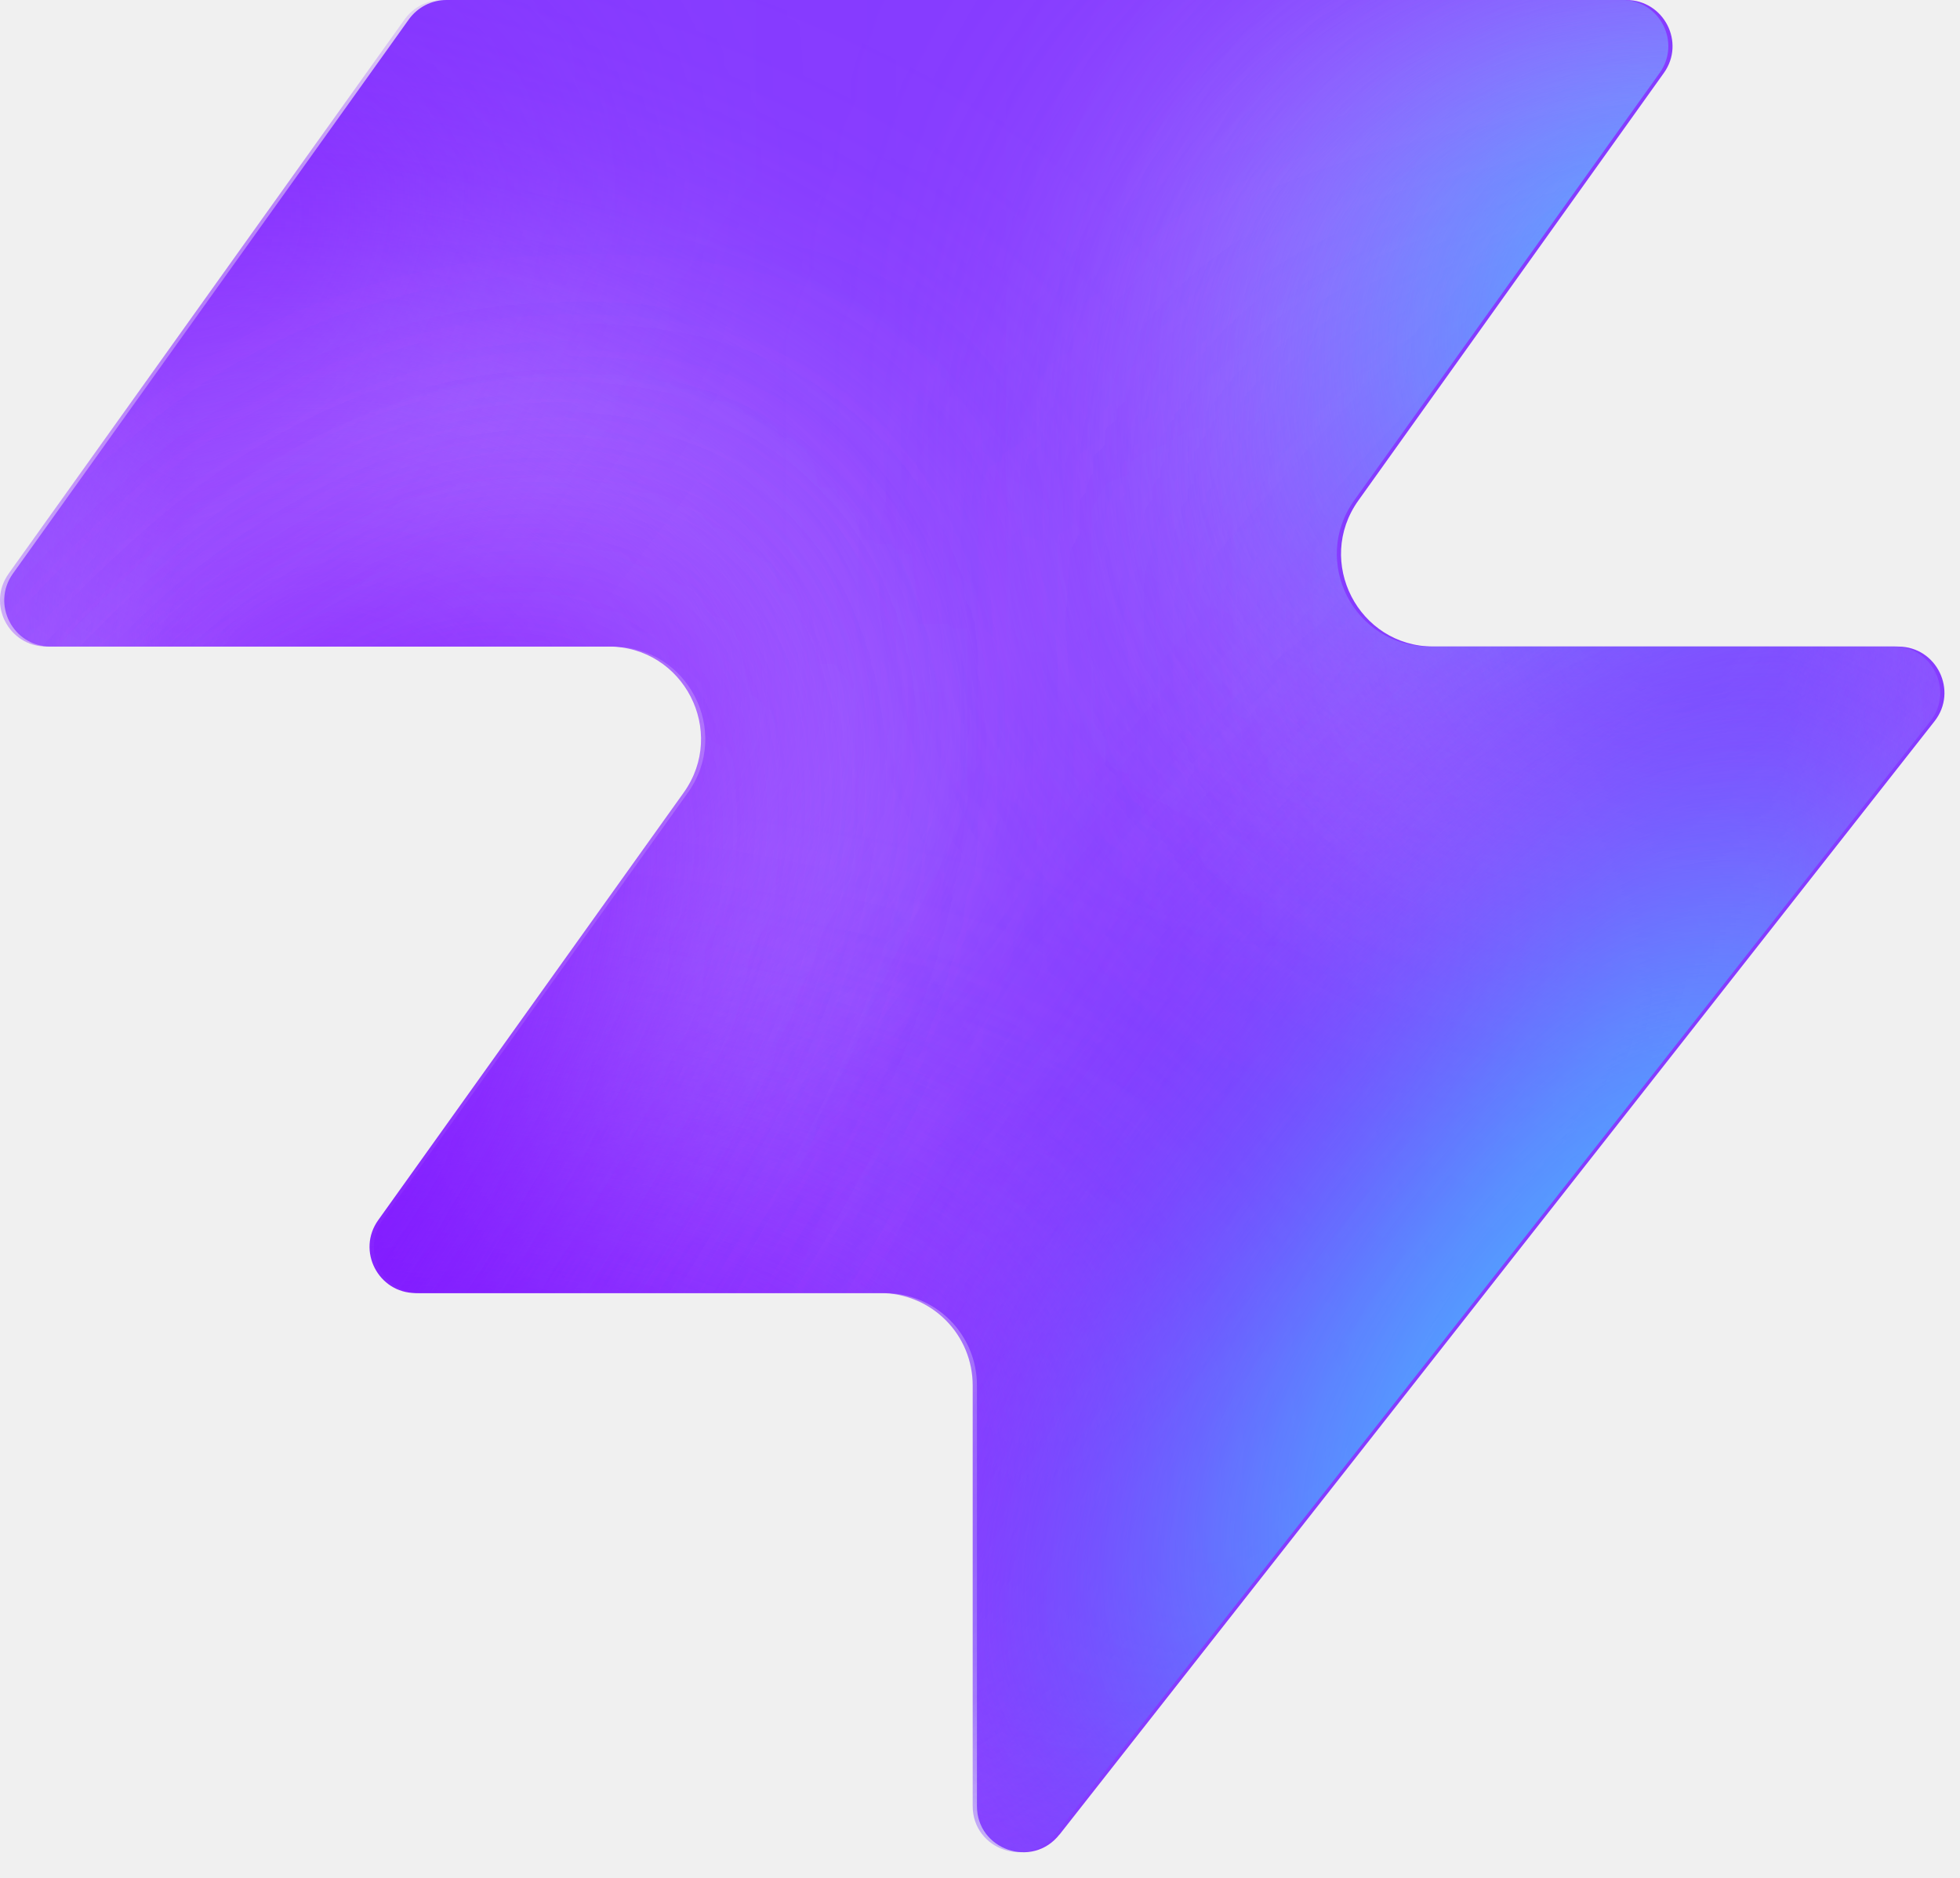
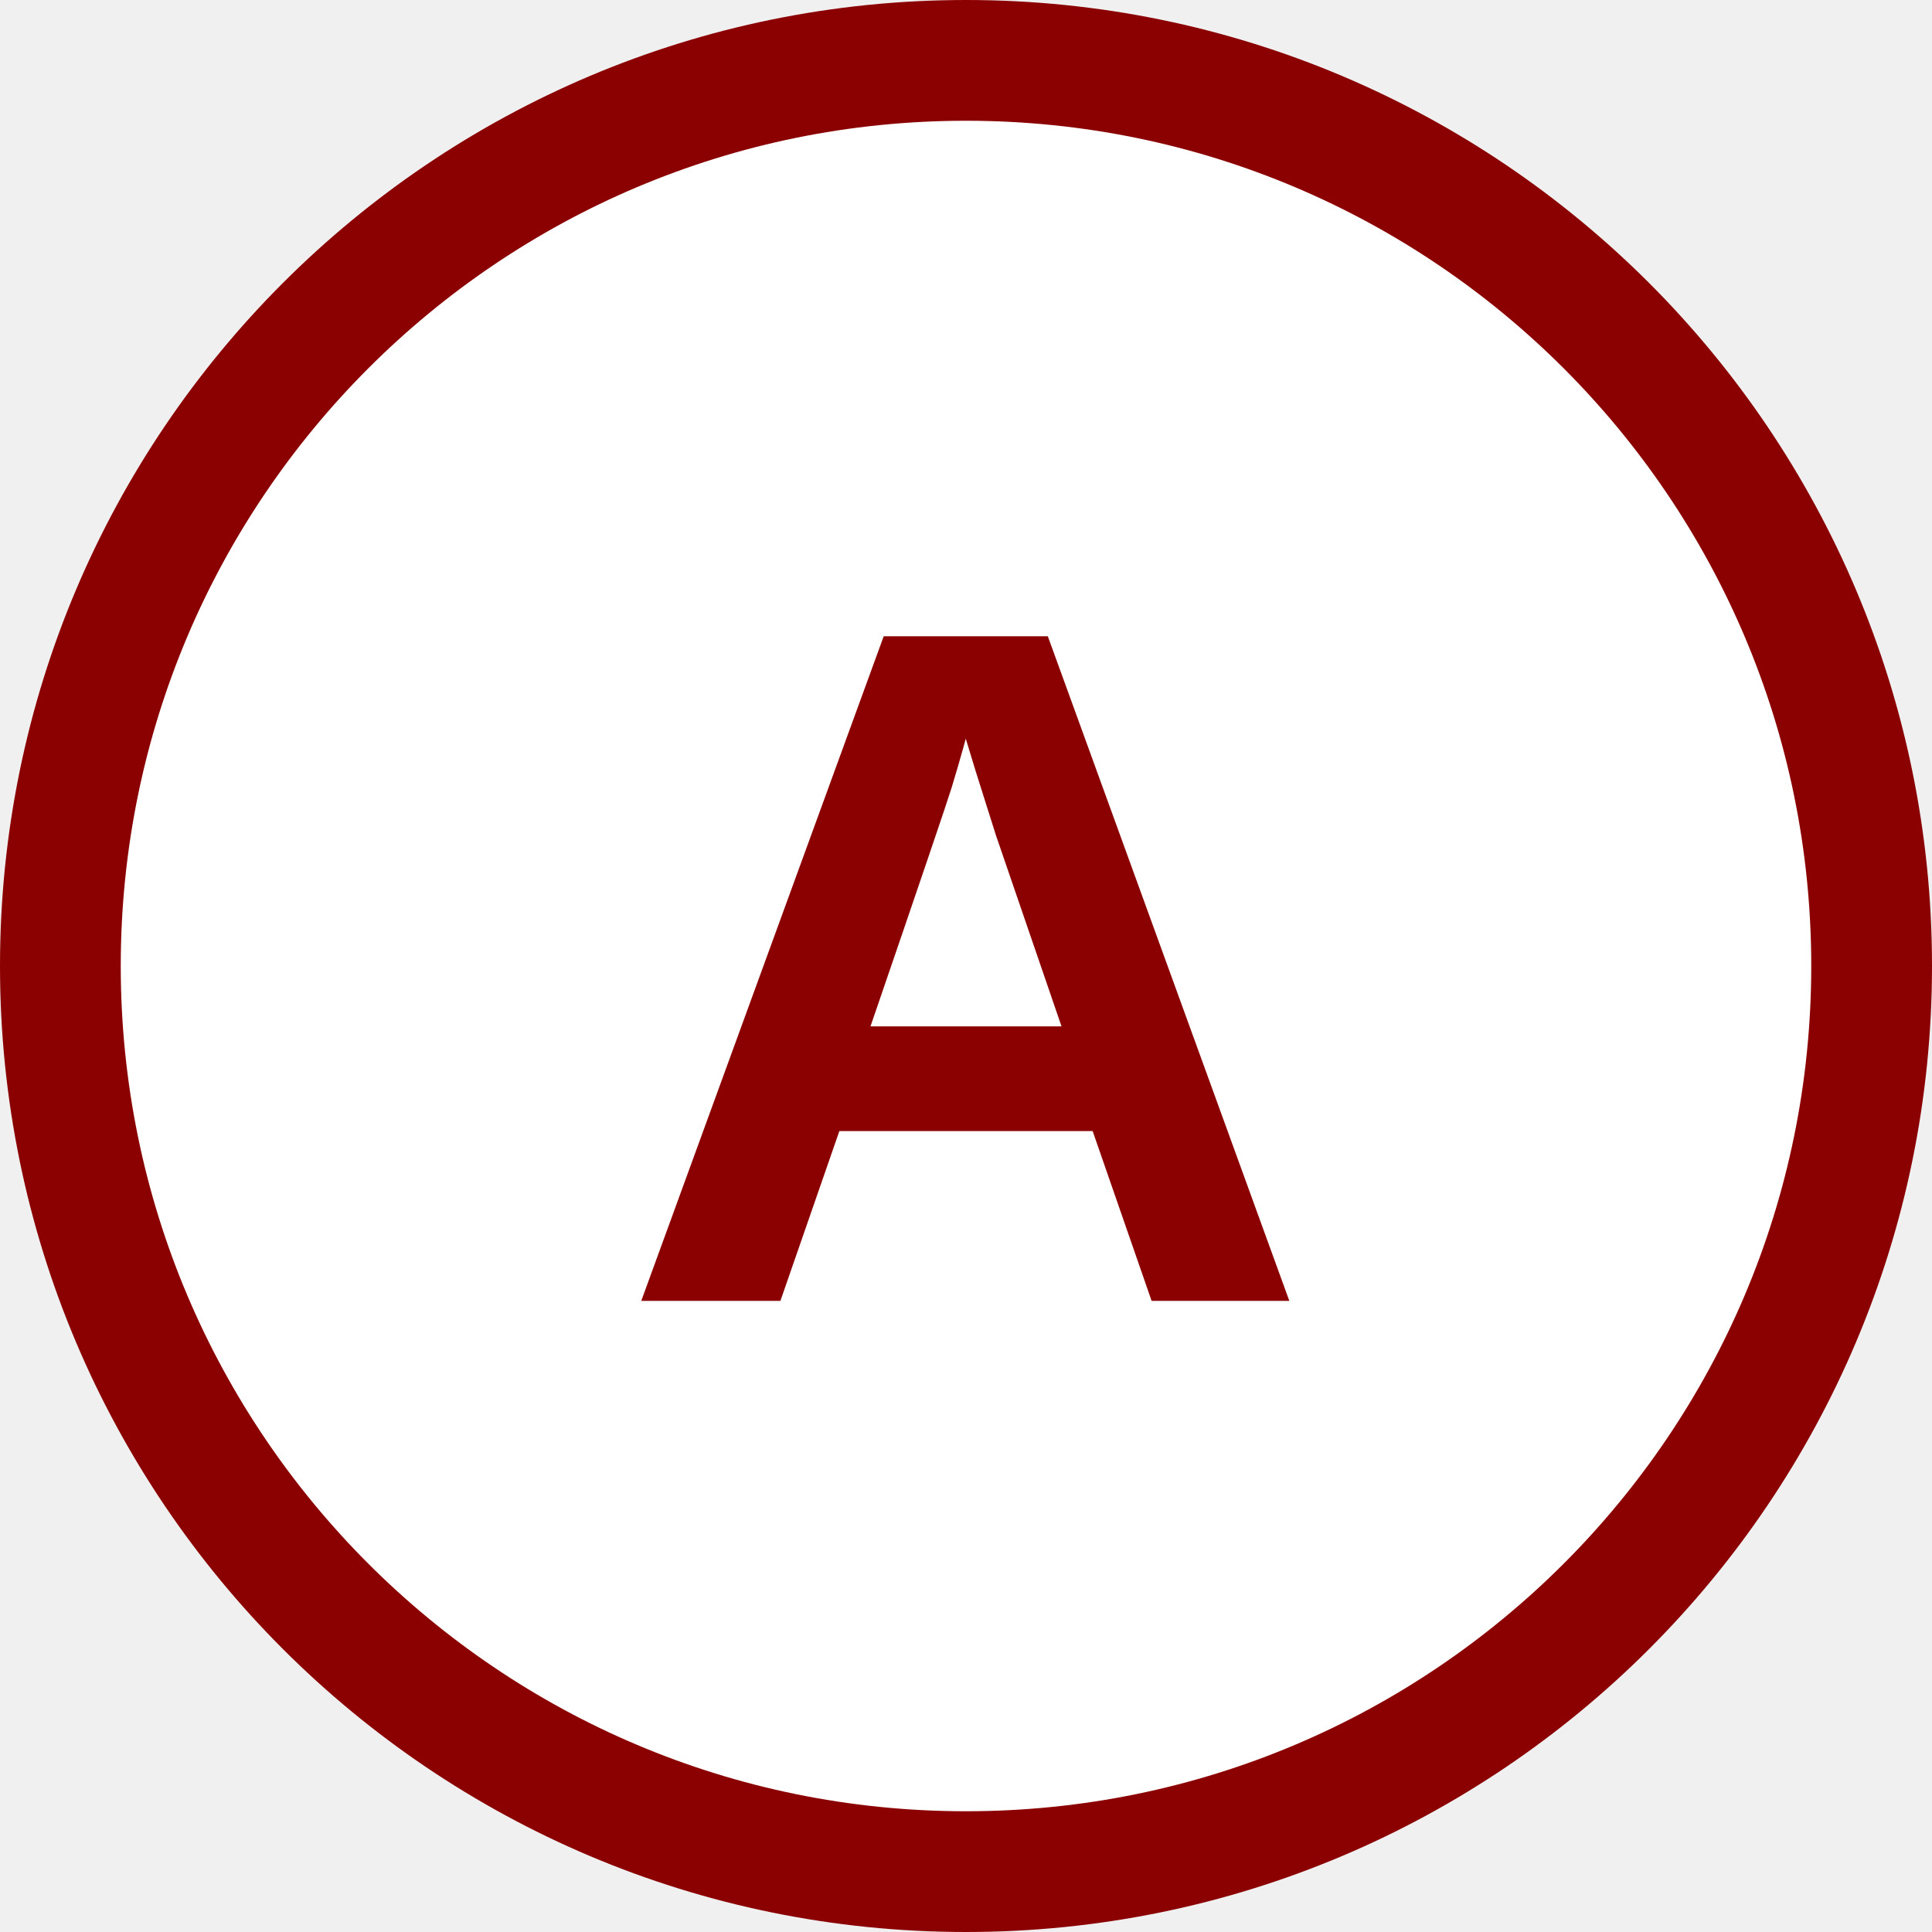
- <svg xmlns="http://www.w3.org/2000/svg" width="48" height="46" fill="none" viewBox="0 0 48 46">
-   <path fill="#863bff" d="M25.946 44.938c-.664.845-2.021.375-2.021-.698V33.937a2.26 2.26 0 0 0-2.262-2.262H10.287c-.92 0-1.456-1.04-.92-1.788l7.48-10.471c1.07-1.497 0-3.578-1.842-3.578H1.237c-.92 0-1.456-1.04-.92-1.788L10.013.474c.214-.297.556-.474.92-.474h28.894c.92 0 1.456 1.04.92 1.788l-7.48 10.471c-1.07 1.498 0 3.579 1.842 3.579h11.377c.943 0 1.473 1.088.89 1.83L25.947 44.94z" style="fill:#863bff;fill:color(display-p3 .525 .23 1);fill-opacity:1" />
-   <mask id="a" width="48" height="46" x="0" y="0" maskUnits="userSpaceOnUse" style="mask-type:alpha">
-     <path fill="#000" d="M25.842 44.938c-.664.844-2.021.375-2.021-.698V33.937a2.26 2.26 0 0 0-2.262-2.262H10.183c-.92 0-1.456-1.04-.92-1.788l7.48-10.471c1.07-1.498 0-3.579-1.842-3.579H1.133c-.92 0-1.456-1.04-.92-1.787L9.91.473c.214-.297.556-.474.92-.474h28.894c.92 0 1.456 1.04.92 1.788l-7.48 10.471c-1.07 1.498 0 3.578 1.842 3.578h11.377c.943 0 1.473 1.088.89 1.832L25.843 44.94z" style="fill:#000;fill-opacity:1" />
-   </mask>
-   <g mask="url(#a)">
-     <g filter="url(#b)">
-       <ellipse cx="5.508" cy="14.704" fill="#ede6ff" rx="5.508" ry="14.704" style="fill:#ede6ff;fill:color(display-p3 .927 .903 1);fill-opacity:1" transform="matrix(.00324 1 1 -.00324 -4.47 31.516)" />
-     </g>
-     <g filter="url(#c)">
-       <ellipse cx="10.399" cy="29.851" fill="#ede6ff" rx="10.399" ry="29.851" style="fill:#ede6ff;fill:color(display-p3 .927 .903 1);fill-opacity:1" transform="matrix(.00324 1 1 -.00324 -39.328 7.883)" />
-     </g>
-     <g filter="url(#d)">
-       <ellipse cx="5.508" cy="30.487" fill="#7e14ff" rx="5.508" ry="30.487" style="fill:#7e14ff;fill:color(display-p3 .492 .077 1);fill-opacity:1" transform="rotate(89.814 -25.913 -14.639)scale(1 -1)" />
-     </g>
-     <g filter="url(#e)">
-       <ellipse cx="5.508" cy="30.599" fill="#7e14ff" rx="5.508" ry="30.599" style="fill:#7e14ff;fill:color(display-p3 .492 .077 1);fill-opacity:1" transform="rotate(89.814 -32.644 -3.334)scale(1 -1)" />
-     </g>
-     <g filter="url(#f)">
-       <ellipse cx="5.508" cy="30.599" fill="#7e14ff" rx="5.508" ry="30.599" style="fill:#7e14ff;fill:color(display-p3 .492 .077 1);fill-opacity:1" transform="matrix(.00324 1 1 -.00324 -34.34 30.47)" />
-     </g>
-     <g filter="url(#g)">
-       <ellipse cx="14.072" cy="22.078" fill="#ede6ff" rx="14.072" ry="22.078" style="fill:#ede6ff;fill:color(display-p3 .927 .903 1);fill-opacity:1" transform="rotate(93.35 24.506 48.493)scale(-1 1)" />
-     </g>
-     <g filter="url(#h)">
-       <ellipse cx="3.47" cy="21.501" fill="#7e14ff" rx="3.47" ry="21.501" style="fill:#7e14ff;fill:color(display-p3 .492 .077 1);fill-opacity:1" transform="rotate(89.009 28.708 47.59)scale(-1 1)" />
-     </g>
-     <g filter="url(#i)">
-       <ellipse cx="3.47" cy="21.501" fill="#7e14ff" rx="3.47" ry="21.501" style="fill:#7e14ff;fill:color(display-p3 .492 .077 1);fill-opacity:1" transform="rotate(89.009 28.708 47.59)scale(-1 1)" />
-     </g>
-     <g filter="url(#j)">
-       <ellipse cx=".387" cy="8.972" fill="#7e14ff" rx="4.407" ry="29.108" style="fill:#7e14ff;fill:color(display-p3 .492 .077 1);fill-opacity:1" transform="rotate(39.51 .387 8.972)" />
-     </g>
-     <g filter="url(#k)">
-       <ellipse cx="47.523" cy="-6.092" fill="#7e14ff" rx="4.407" ry="29.108" style="fill:#7e14ff;fill:color(display-p3 .492 .077 1);fill-opacity:1" transform="rotate(37.892 47.523 -6.092)" />
-     </g>
-     <g filter="url(#l)">
-       <ellipse cx="41.412" cy="6.333" fill="#47bfff" rx="5.971" ry="9.665" style="fill:#47bfff;fill:color(display-p3 .28 .748 1);fill-opacity:1" transform="rotate(37.892 41.412 6.333)" />
-     </g>
-     <g filter="url(#m)">
-       <ellipse cx="-1.879" cy="38.332" fill="#7e14ff" rx="4.407" ry="29.108" style="fill:#7e14ff;fill:color(display-p3 .492 .077 1);fill-opacity:1" transform="rotate(37.892 -1.88 38.332)" />
-     </g>
-     <g filter="url(#n)">
-       <ellipse cx="-1.879" cy="38.332" fill="#7e14ff" rx="4.407" ry="29.108" style="fill:#7e14ff;fill:color(display-p3 .492 .077 1);fill-opacity:1" transform="rotate(37.892 -1.88 38.332)" />
-     </g>
-     <g filter="url(#o)">
-       <ellipse cx="35.651" cy="29.907" fill="#7e14ff" rx="4.407" ry="29.108" style="fill:#7e14ff;fill:color(display-p3 .492 .077 1);fill-opacity:1" transform="rotate(37.892 35.651 29.907)" />
-     </g>
-     <g filter="url(#p)">
-       <ellipse cx="38.418" cy="32.4" fill="#47bfff" rx="5.971" ry="15.297" style="fill:#47bfff;fill:color(display-p3 .28 .748 1);fill-opacity:1" transform="rotate(37.892 38.418 32.4)" />
-     </g>
-   </g>
-   <defs>
-     <filter id="b" width="60.045" height="41.654" x="-19.77" y="16.149" color-interpolation-filters="sRGB" filterUnits="userSpaceOnUse">
-       <feFlood flood-opacity="0" result="BackgroundImageFix" />
-       <feBlend in="SourceGraphic" in2="BackgroundImageFix" result="shape" />
-       <feGaussianBlur result="effect1_foregroundBlur_2002_17158" stdDeviation="7.659" />
-     </filter>
-     <filter id="c" width="90.34" height="51.437" x="-54.613" y="-7.533" color-interpolation-filters="sRGB" filterUnits="userSpaceOnUse">
-       <feFlood flood-opacity="0" result="BackgroundImageFix" />
-       <feBlend in="SourceGraphic" in2="BackgroundImageFix" result="shape" />
-       <feGaussianBlur result="effect1_foregroundBlur_2002_17158" stdDeviation="7.659" />
-     </filter>
-     <filter id="d" width="79.355" height="29.4" x="-49.64" y="2.03" color-interpolation-filters="sRGB" filterUnits="userSpaceOnUse">
-       <feFlood flood-opacity="0" result="BackgroundImageFix" />
-       <feBlend in="SourceGraphic" in2="BackgroundImageFix" result="shape" />
-       <feGaussianBlur result="effect1_foregroundBlur_2002_17158" stdDeviation="4.596" />
-     </filter>
-     <filter id="e" width="79.579" height="29.4" x="-45.045" y="20.029" color-interpolation-filters="sRGB" filterUnits="userSpaceOnUse">
-       <feFlood flood-opacity="0" result="BackgroundImageFix" />
-       <feBlend in="SourceGraphic" in2="BackgroundImageFix" result="shape" />
-       <feGaussianBlur result="effect1_foregroundBlur_2002_17158" stdDeviation="4.596" />
-     </filter>
-     <filter id="f" width="79.579" height="29.4" x="-43.513" y="21.178" color-interpolation-filters="sRGB" filterUnits="userSpaceOnUse">
-       <feFlood flood-opacity="0" result="BackgroundImageFix" />
-       <feBlend in="SourceGraphic" in2="BackgroundImageFix" result="shape" />
-       <feGaussianBlur result="effect1_foregroundBlur_2002_17158" stdDeviation="4.596" />
-     </filter>
-     <filter id="g" width="74.749" height="58.852" x="15.756" y="-17.901" color-interpolation-filters="sRGB" filterUnits="userSpaceOnUse">
-       <feFlood flood-opacity="0" result="BackgroundImageFix" />
-       <feBlend in="SourceGraphic" in2="BackgroundImageFix" result="shape" />
-       <feGaussianBlur result="effect1_foregroundBlur_2002_17158" stdDeviation="7.659" />
-     </filter>
-     <filter id="h" width="61.377" height="25.362" x="23.548" y="2.284" color-interpolation-filters="sRGB" filterUnits="userSpaceOnUse">
-       <feFlood flood-opacity="0" result="BackgroundImageFix" />
-       <feBlend in="SourceGraphic" in2="BackgroundImageFix" result="shape" />
-       <feGaussianBlur result="effect1_foregroundBlur_2002_17158" stdDeviation="4.596" />
-     </filter>
-     <filter id="i" width="61.377" height="25.362" x="23.548" y="2.284" color-interpolation-filters="sRGB" filterUnits="userSpaceOnUse">
-       <feFlood flood-opacity="0" result="BackgroundImageFix" />
-       <feBlend in="SourceGraphic" in2="BackgroundImageFix" result="shape" />
-       <feGaussianBlur result="effect1_foregroundBlur_2002_17158" stdDeviation="4.596" />
-     </filter>
-     <filter id="j" width="56.045" height="63.649" x="-27.636" y="-22.853" color-interpolation-filters="sRGB" filterUnits="userSpaceOnUse">
-       <feFlood flood-opacity="0" result="BackgroundImageFix" />
-       <feBlend in="SourceGraphic" in2="BackgroundImageFix" result="shape" />
-       <feGaussianBlur result="effect1_foregroundBlur_2002_17158" stdDeviation="4.596" />
-     </filter>
-     <filter id="k" width="54.814" height="64.646" x="20.116" y="-38.415" color-interpolation-filters="sRGB" filterUnits="userSpaceOnUse">
-       <feFlood flood-opacity="0" result="BackgroundImageFix" />
-       <feBlend in="SourceGraphic" in2="BackgroundImageFix" result="shape" />
-       <feGaussianBlur result="effect1_foregroundBlur_2002_17158" stdDeviation="4.596" />
-     </filter>
-     <filter id="l" width="33.541" height="35.313" x="24.641" y="-11.323" color-interpolation-filters="sRGB" filterUnits="userSpaceOnUse">
-       <feFlood flood-opacity="0" result="BackgroundImageFix" />
-       <feBlend in="SourceGraphic" in2="BackgroundImageFix" result="shape" />
-       <feGaussianBlur result="effect1_foregroundBlur_2002_17158" stdDeviation="4.596" />
-     </filter>
-     <filter id="m" width="54.814" height="64.646" x="-29.286" y="6.009" color-interpolation-filters="sRGB" filterUnits="userSpaceOnUse">
-       <feFlood flood-opacity="0" result="BackgroundImageFix" />
-       <feBlend in="SourceGraphic" in2="BackgroundImageFix" result="shape" />
-       <feGaussianBlur result="effect1_foregroundBlur_2002_17158" stdDeviation="4.596" />
-     </filter>
-     <filter id="n" width="54.814" height="64.646" x="-29.286" y="6.009" color-interpolation-filters="sRGB" filterUnits="userSpaceOnUse">
-       <feFlood flood-opacity="0" result="BackgroundImageFix" />
-       <feBlend in="SourceGraphic" in2="BackgroundImageFix" result="shape" />
-       <feGaussianBlur result="effect1_foregroundBlur_2002_17158" stdDeviation="4.596" />
-     </filter>
-     <filter id="o" width="54.814" height="64.646" x="8.244" y="-2.416" color-interpolation-filters="sRGB" filterUnits="userSpaceOnUse">
-       <feFlood flood-opacity="0" result="BackgroundImageFix" />
-       <feBlend in="SourceGraphic" in2="BackgroundImageFix" result="shape" />
-       <feGaussianBlur result="effect1_foregroundBlur_2002_17158" stdDeviation="4.596" />
-     </filter>
-     <filter id="p" width="39.409" height="43.623" x="18.713" y="10.588" color-interpolation-filters="sRGB" filterUnits="userSpaceOnUse">
-       <feFlood flood-opacity="0" result="BackgroundImageFix" />
-       <feBlend in="SourceGraphic" in2="BackgroundImageFix" result="shape" />
-       <feGaussianBlur result="effect1_foregroundBlur_2002_17158" stdDeviation="4.596" />
-     </filter>
-   </defs>
+ <svg xmlns="http://www.w3.org/2000/svg" width="64" height="64" viewBox="0 0 64 64" role="img" aria-label="Atlas logo">
+   <circle cx="32" cy="32" r="30" fill="#ffffff" stroke="#8B0000" stroke-width="4" />
+   <text x="32" y="32" text-anchor="middle" dominant-baseline="central" fill="#8B0000" font-size="32" font-family="Arial, sans-serif" font-weight="700">
+ 		A
+ 	</text>
</svg>
